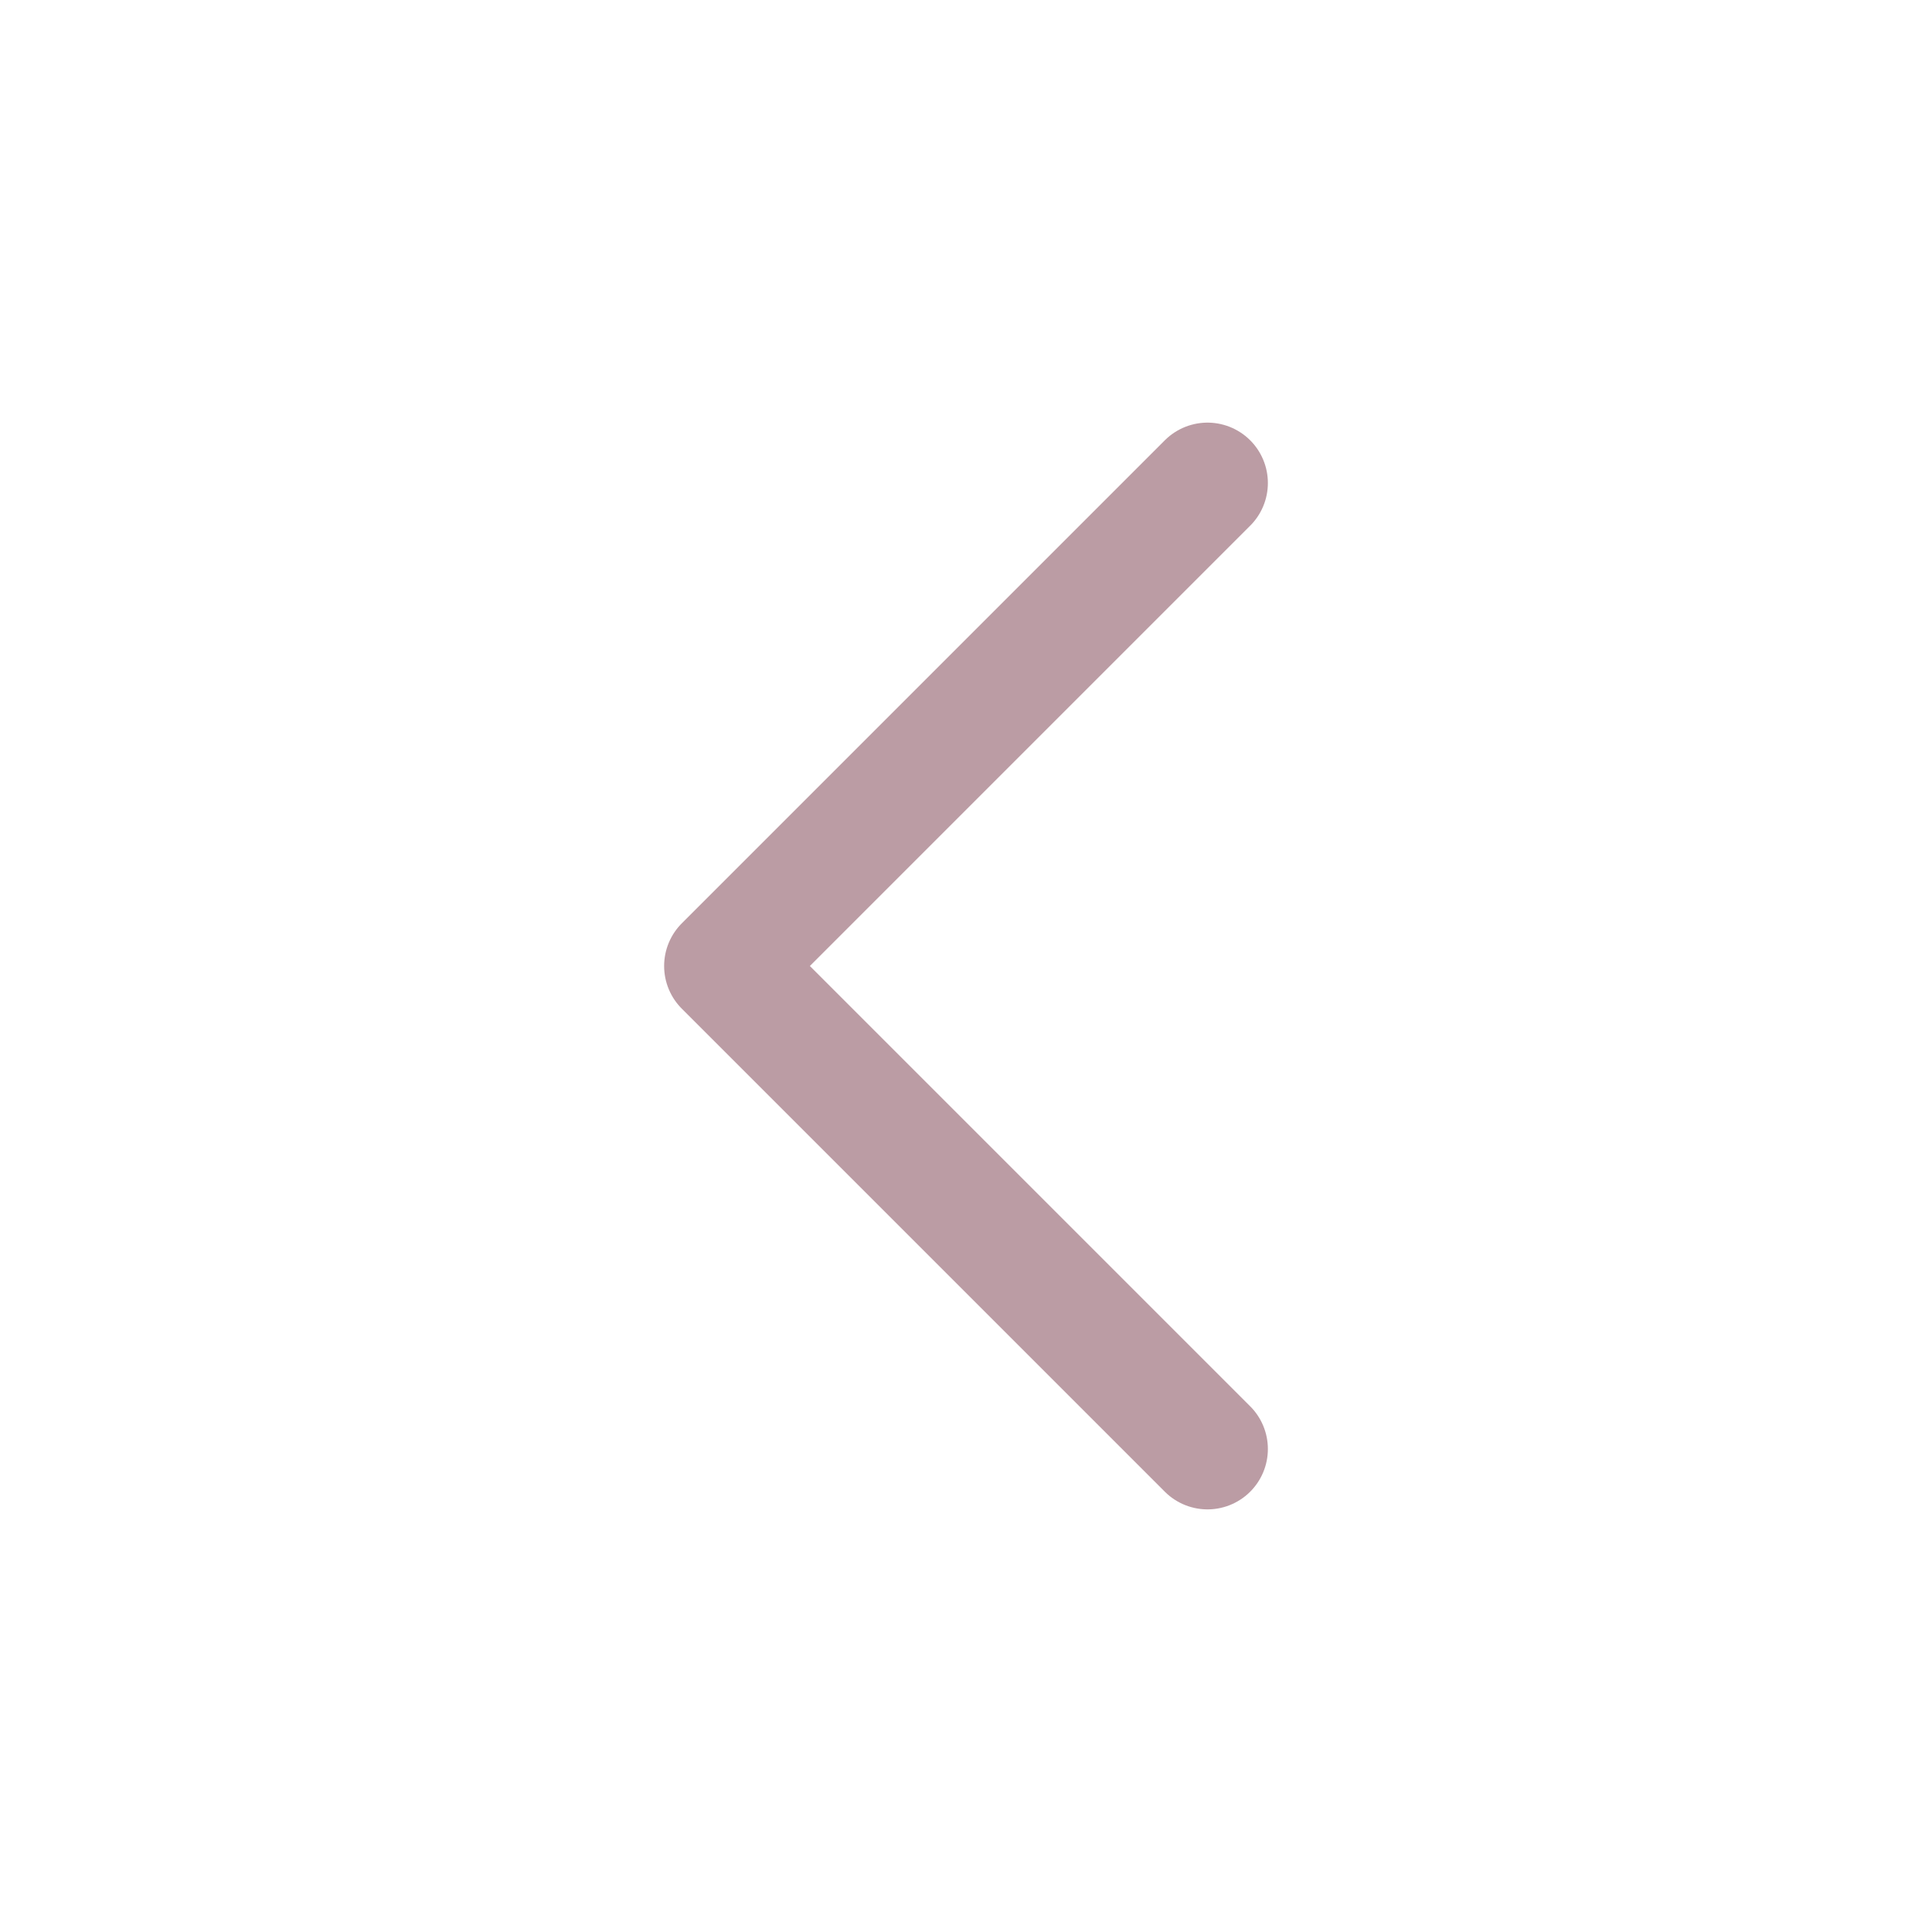
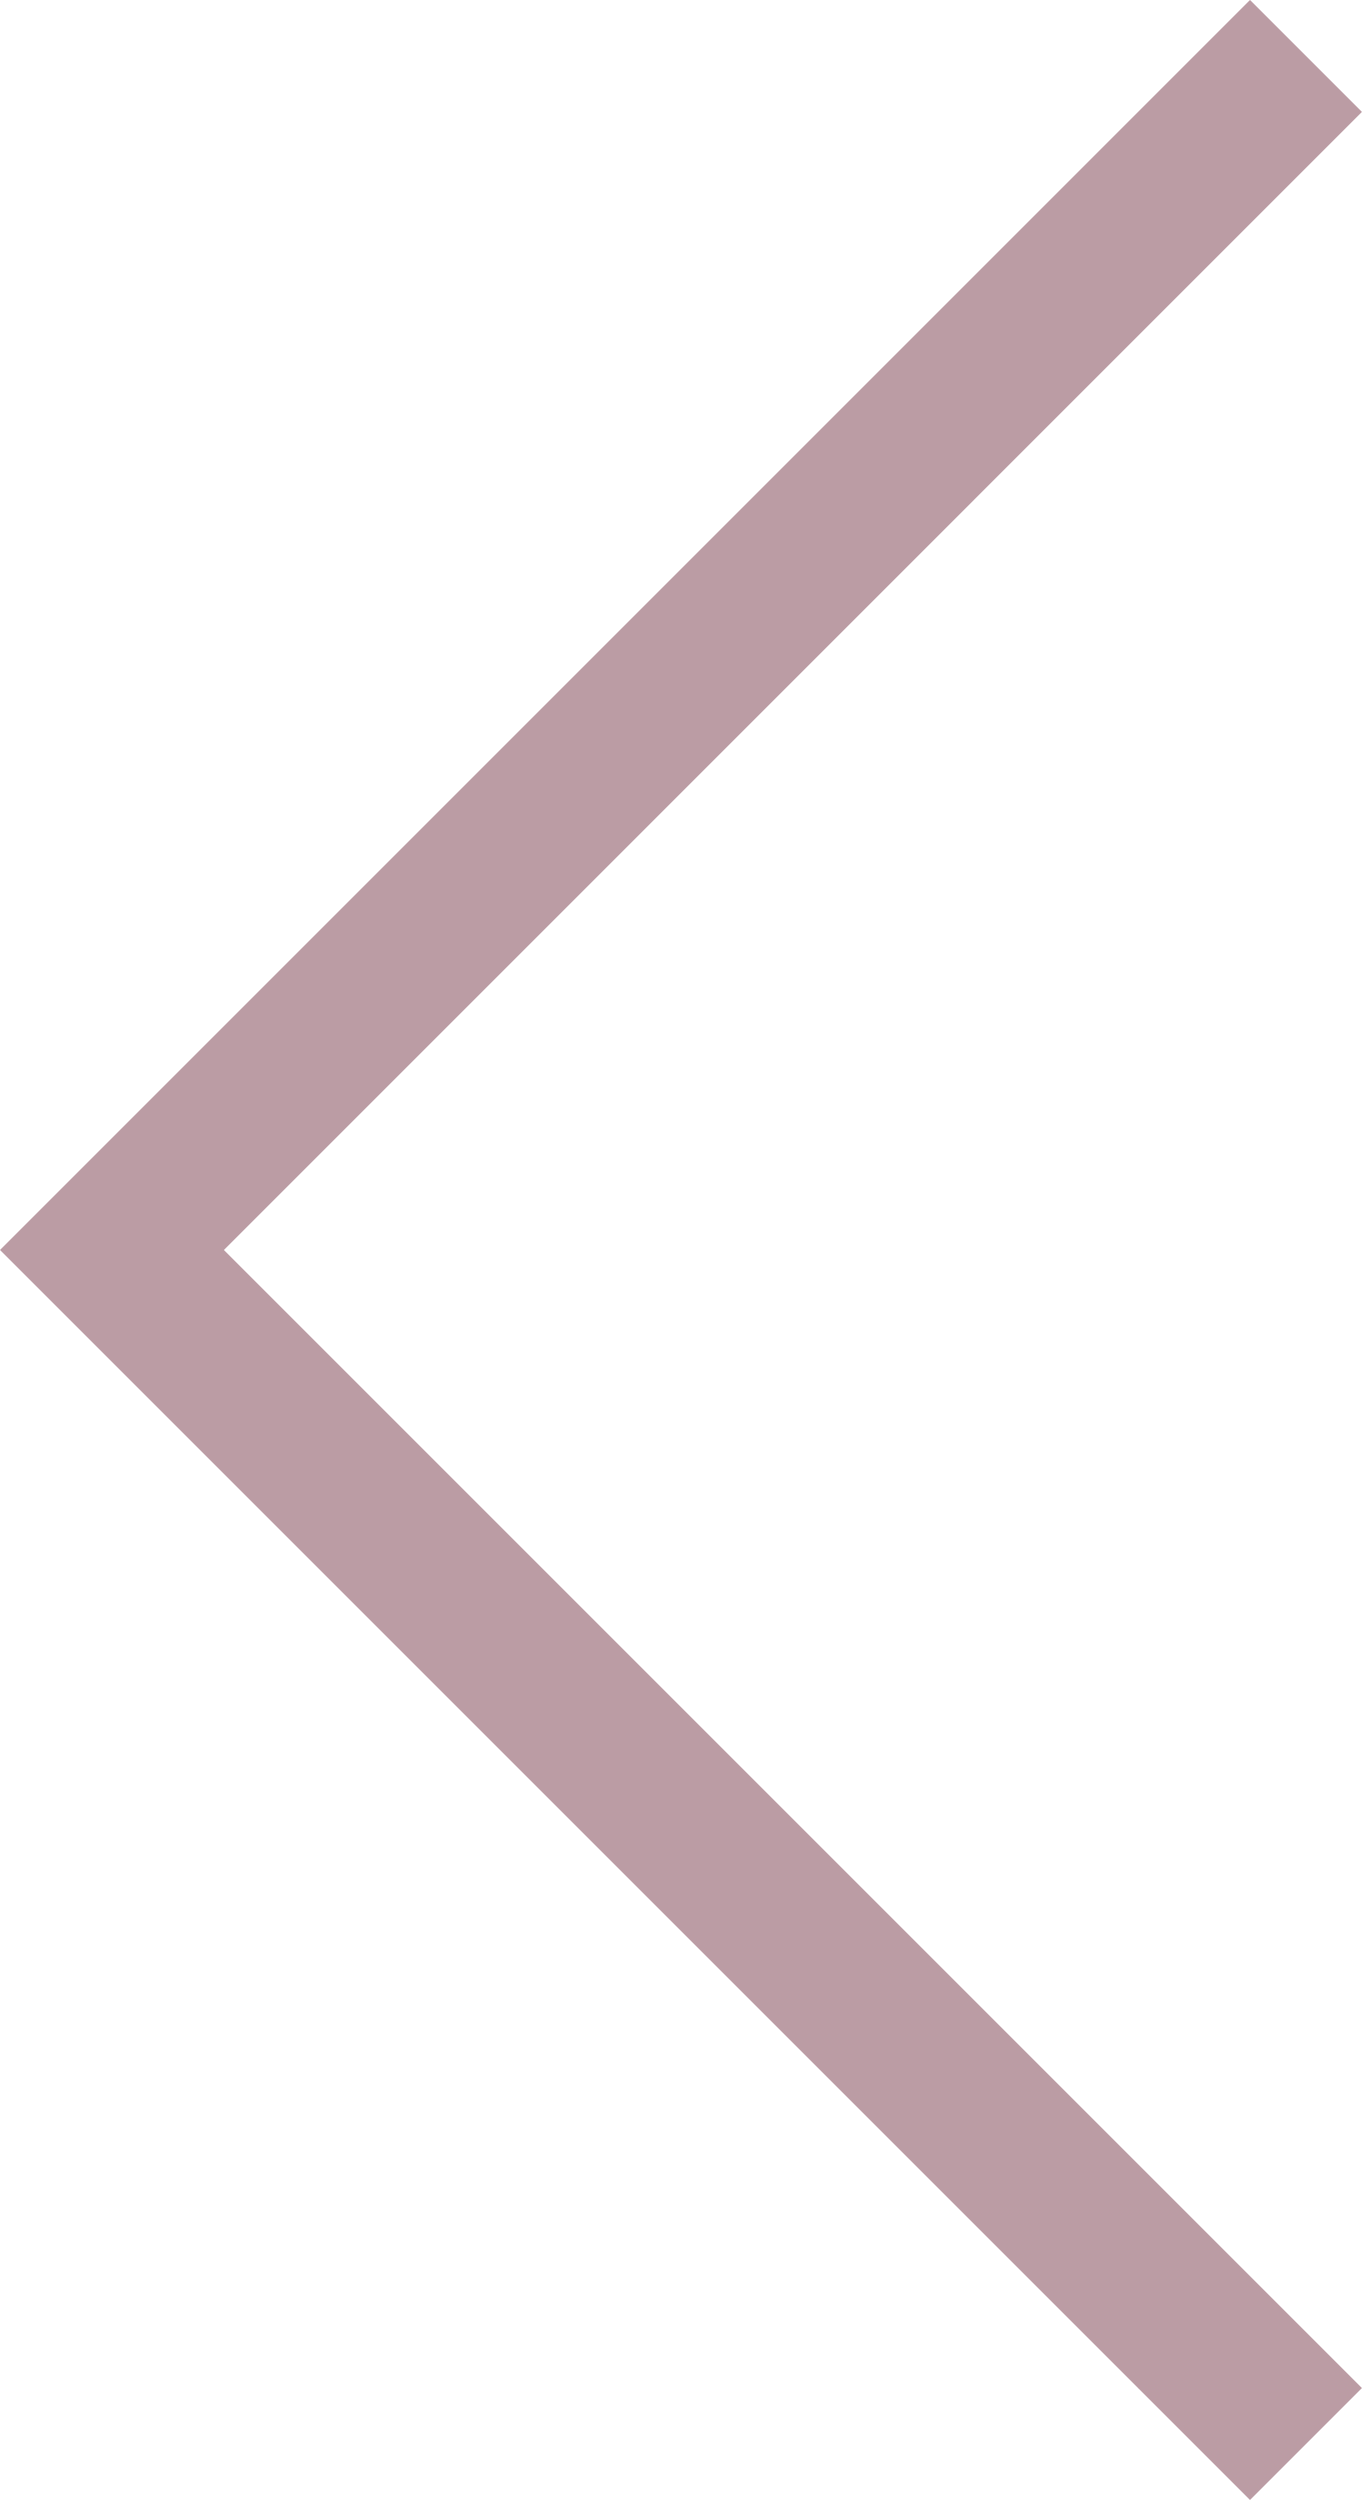
- <svg xmlns="http://www.w3.org/2000/svg" class="icon icon-tabler icon-tabler-chevron-left" width="36" height="36" viewBox="0 0 24 24" stroke-width="1.5" stroke="#5a102469" fill="none" stroke-linecap="round" stroke-linejoin="round">
-   <path stroke="none" d="M0 0h24v24H0z" fill="none" />
-   <path d="M15 6l-6 6l6 6" />
+ <svg xmlns="http://www.w3.org/2000/svg" width="77.733" height="142.688" viewBox="0 0 77.733 142.688">
+   <path id="Path_18835" data-name="Path 18835" d="M136.3,77.733l6.389-6.389L71.344,0,0,71.344l6.389,6.389L71.344,12.778Z" transform="translate(0 142.688) rotate(-90)" fill="#5a102469" />
</svg>
